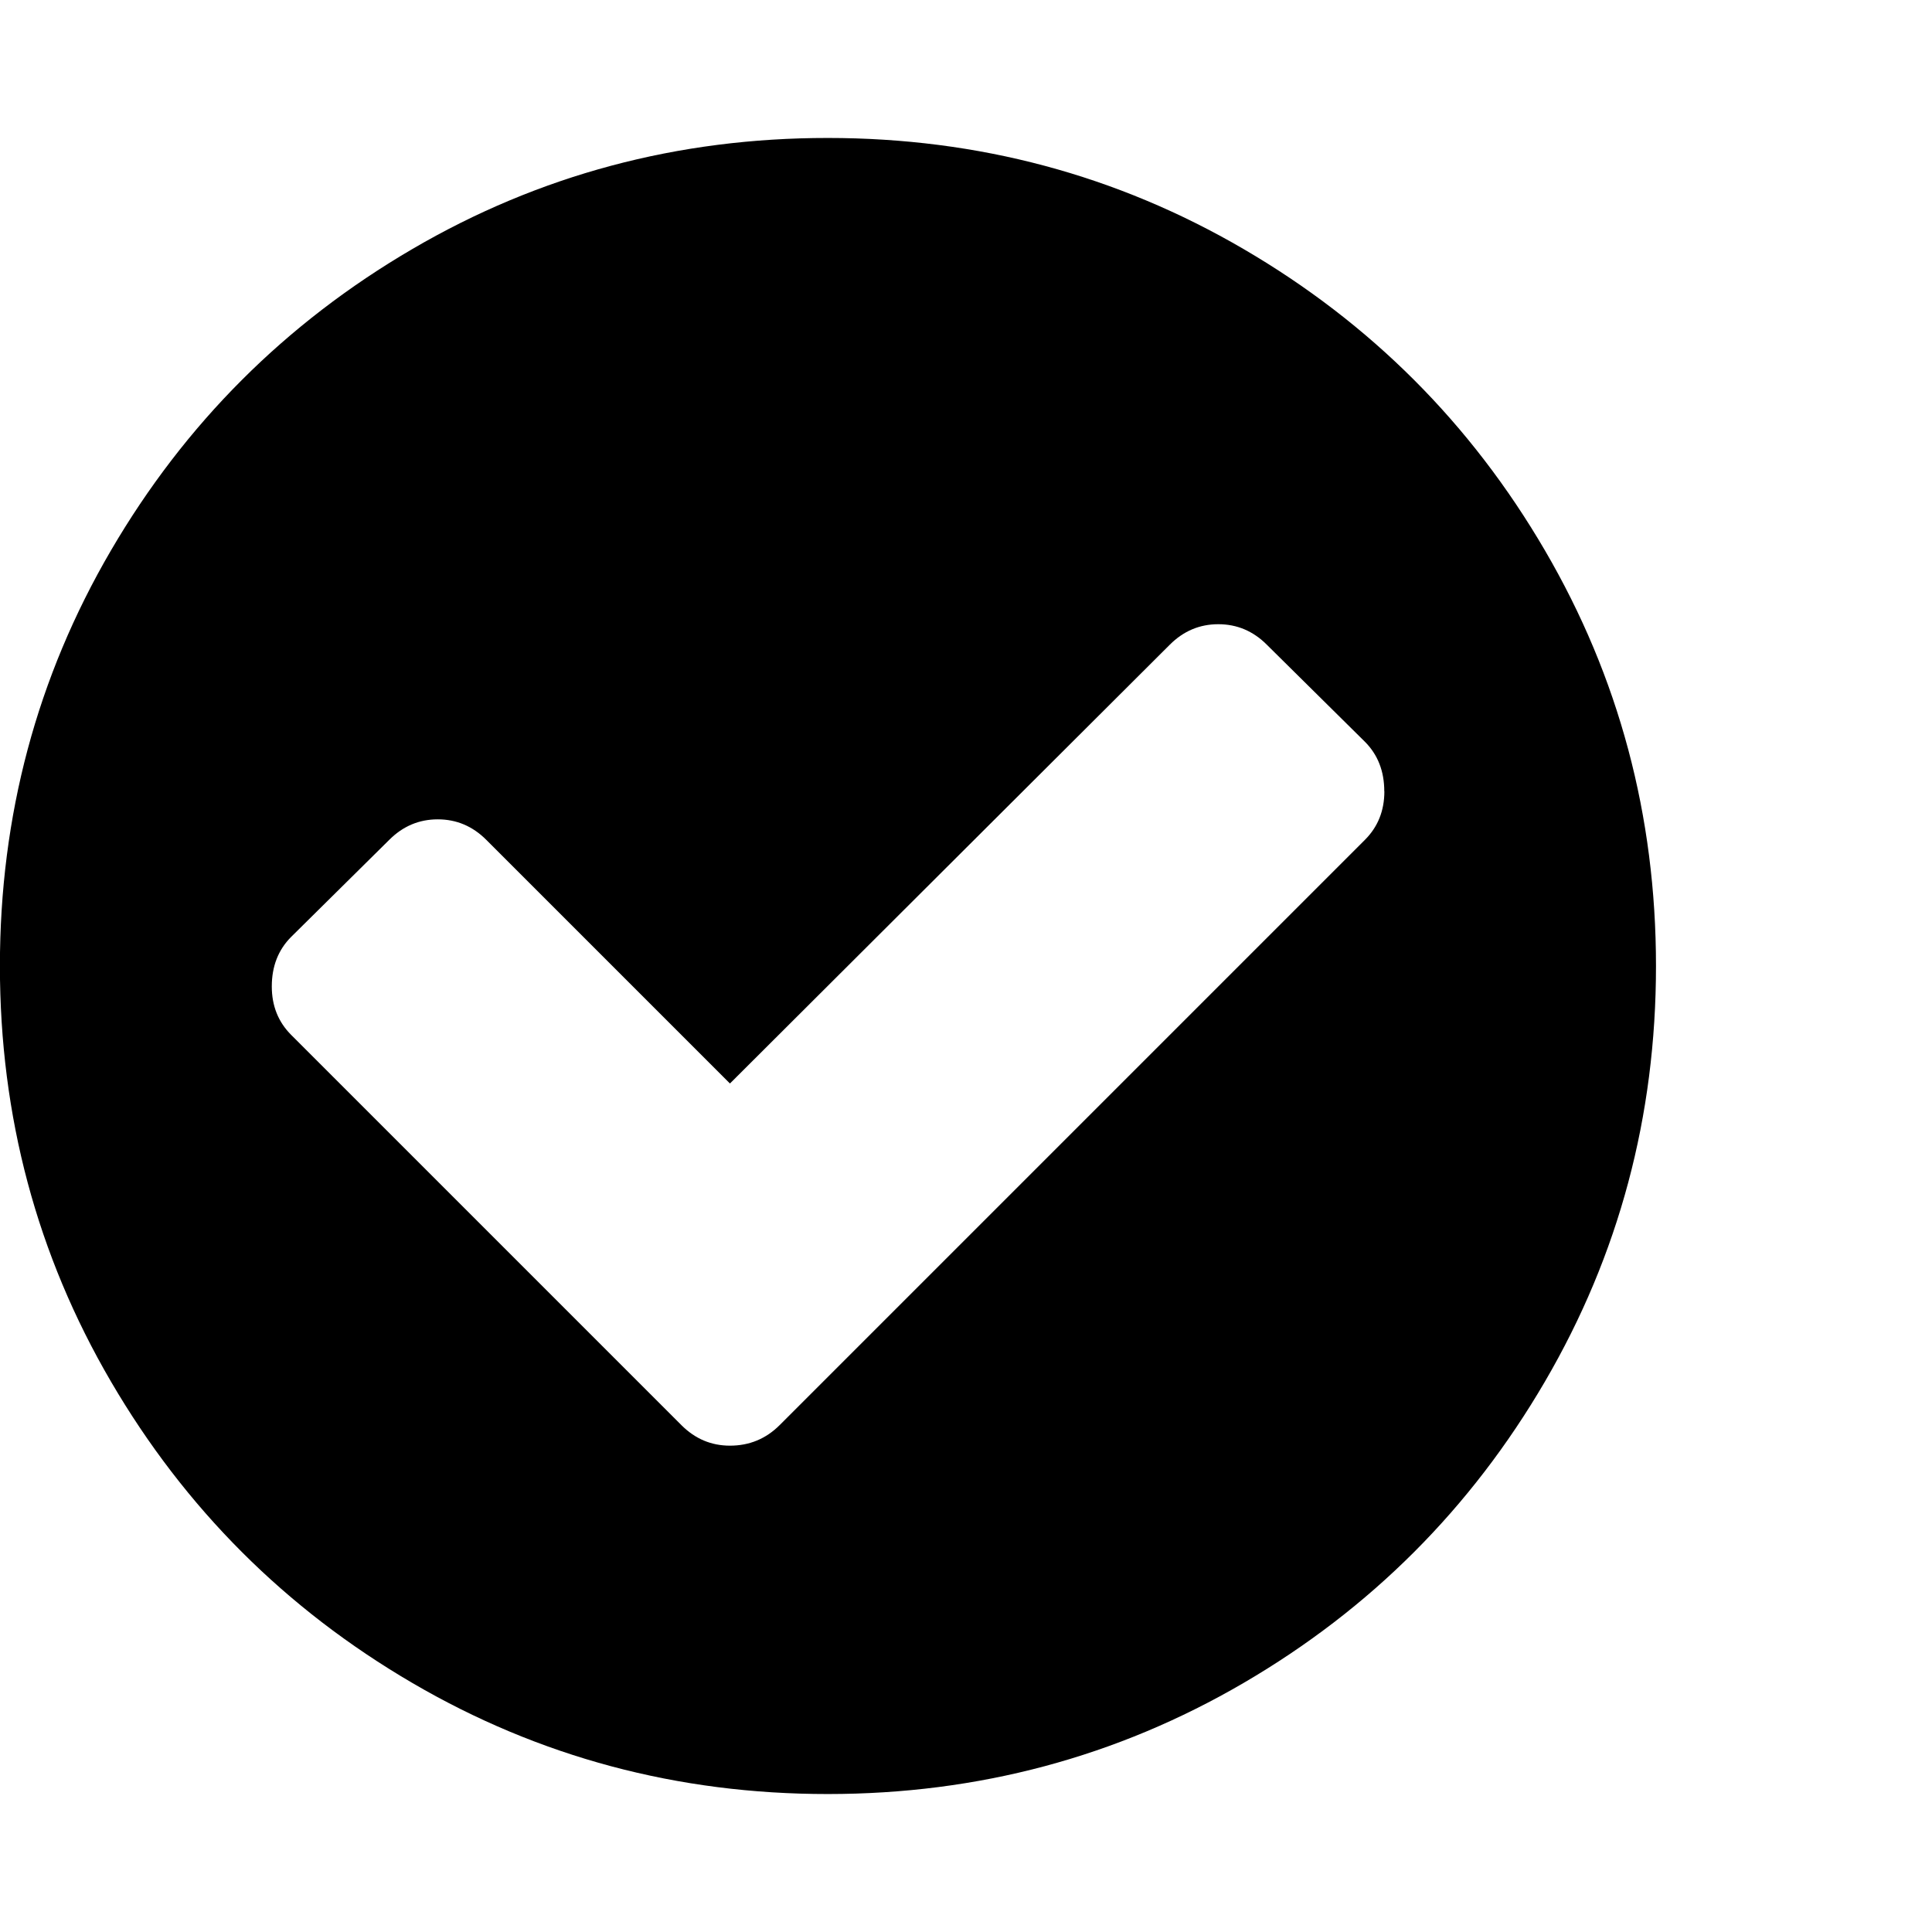
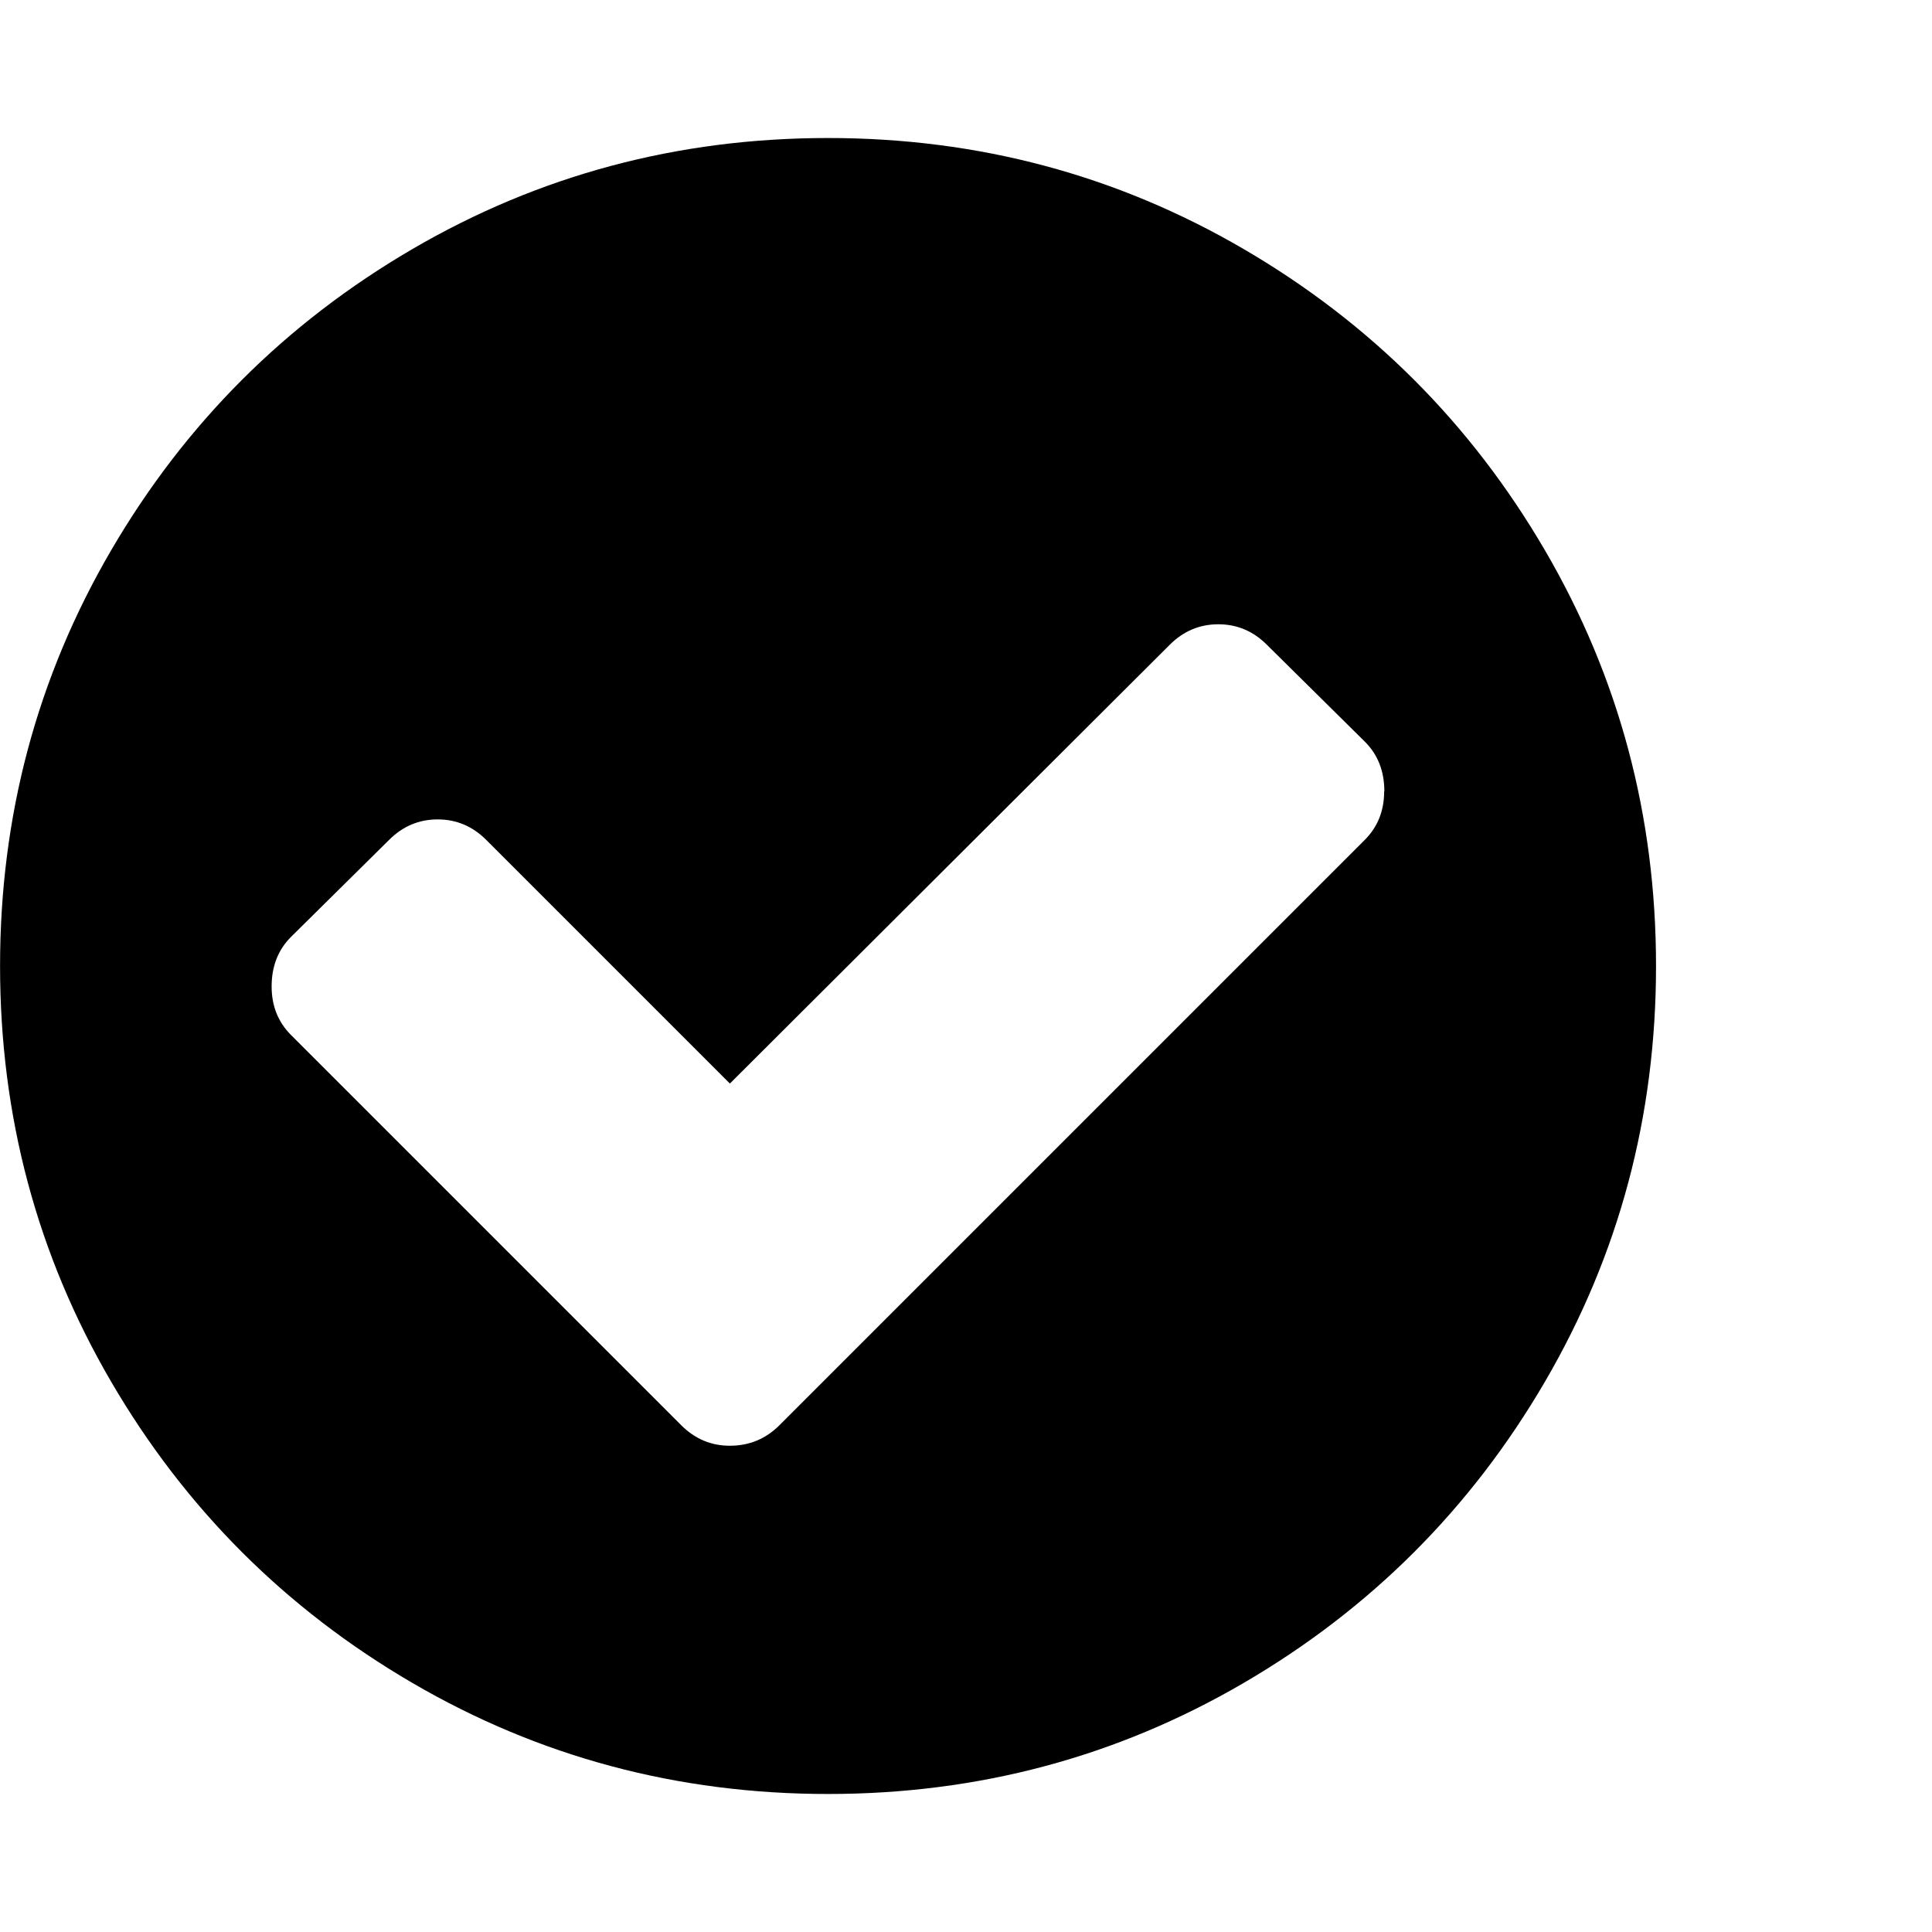
- <svg xmlns="http://www.w3.org/2000/svg" version="1.1" width="22" height="22" viewBox="0 0 22 22">
-   <path d="M15.763 9.011q0-0.344-0.221-0.565l-1.117-1.105q-0.233-0.233-0.552-0.233t-0.552 0.233l-5.009 4.997-2.775-2.775q-0.233-0.233-0.552-0.233t-0.552 0.233l-1.117 1.105q-0.221 0.221-0.221 0.565 0 0.331 0.221 0.552l4.444 4.444q0.233 0.233 0.552 0.233 0.331 0 0.565-0.233l6.666-6.666q0.221-0.221 0.221-0.552zM18.857 11q0 2.566-1.265 4.733t-3.431 3.431-4.733 1.265-4.733-1.265-3.431-3.431-1.265-4.733 1.265-4.733 3.431-3.431 4.733-1.265 4.733 1.265 3.431 3.431 1.265 4.733z" fill="#000000" />
+ <svg xmlns="http://www.w3.org/2000/svg" version="1.1" width="32" height="32" viewBox="0 0 32 32">
+   <path fill="#000000" d="M22.929 13.107q0-0.5-0.321-0.821l-1.625-1.607q-0.339-0.339-0.804-0.339t-0.804 0.339l-7.286 7.268-4.036-4.036q-0.339-0.339-0.804-0.339t-0.804 0.339l-1.625 1.607q-0.321 0.321-0.321 0.821 0 0.482 0.321 0.804l6.464 6.464q0.339 0.339 0.804 0.339 0.482 0 0.821-0.339l9.696-9.696q0.321-0.321 0.321-0.804zM27.429 16q0 3.732-1.839 6.884t-4.991 4.991-6.884 1.839-6.884-1.839-4.991-4.991-1.839-6.884 1.839-6.884 4.991-4.991 6.884-1.839 6.884 1.839 4.991 4.991 1.839 6.884z" />
</svg>
